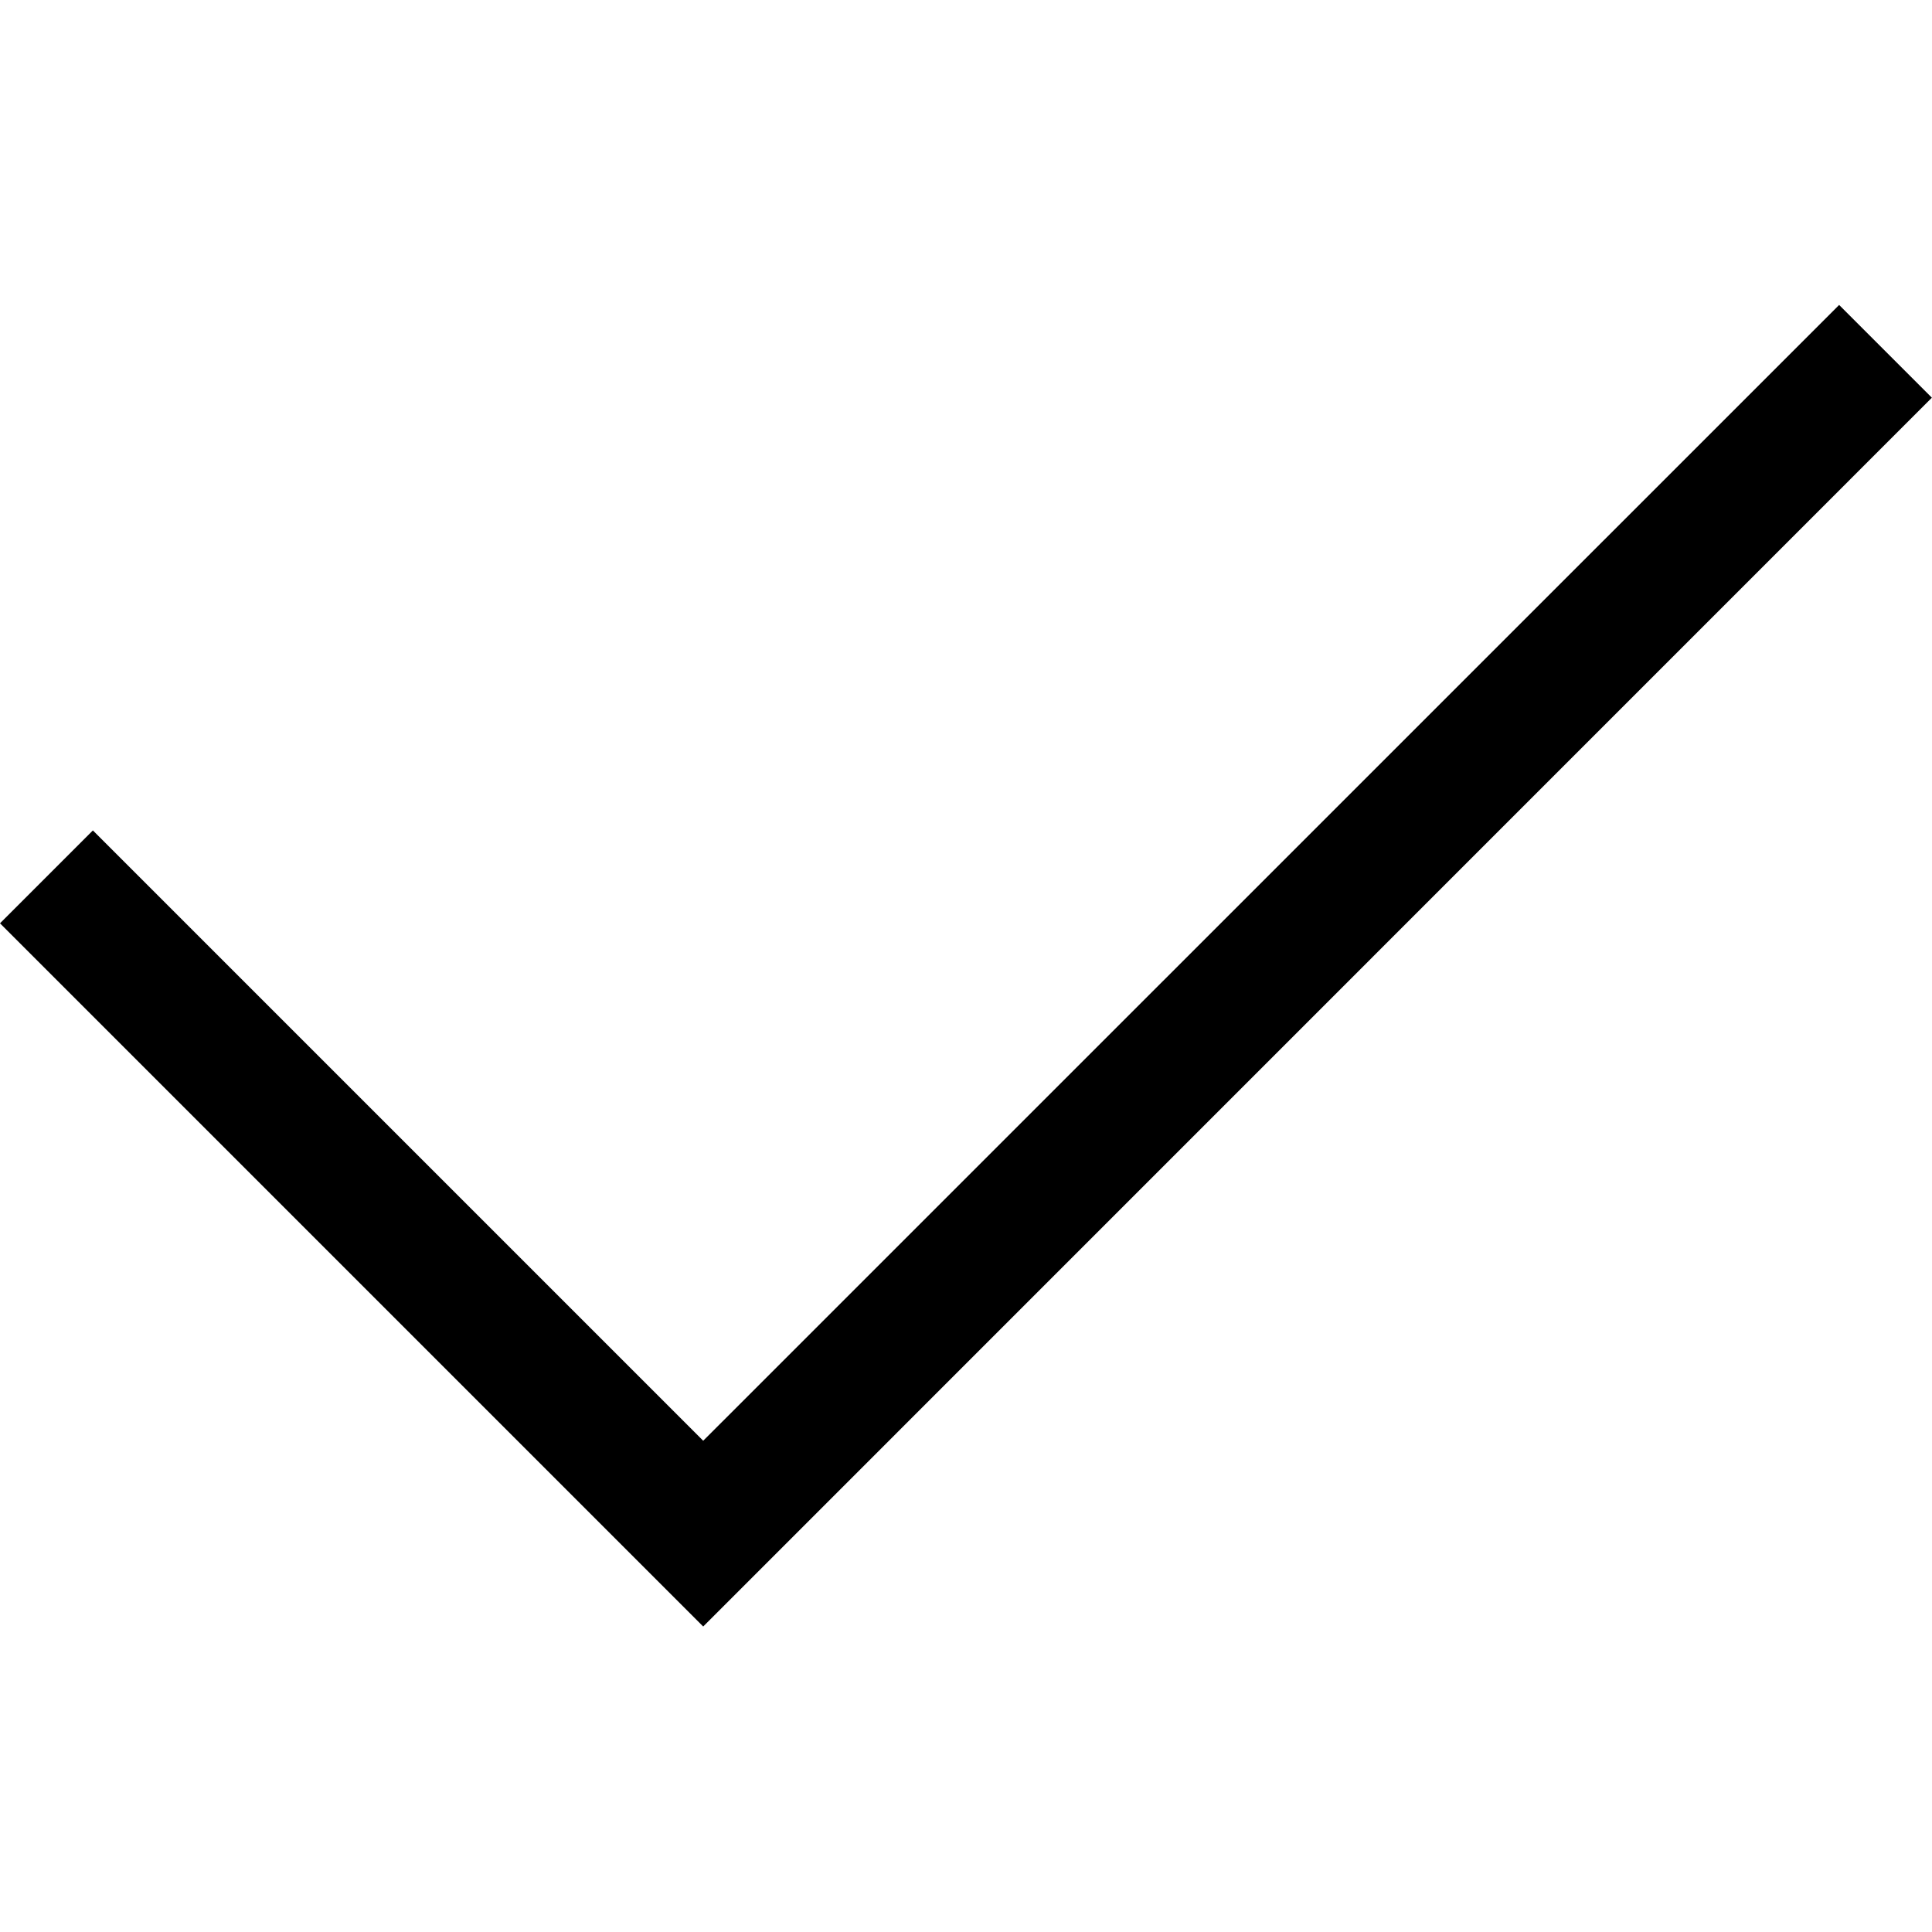
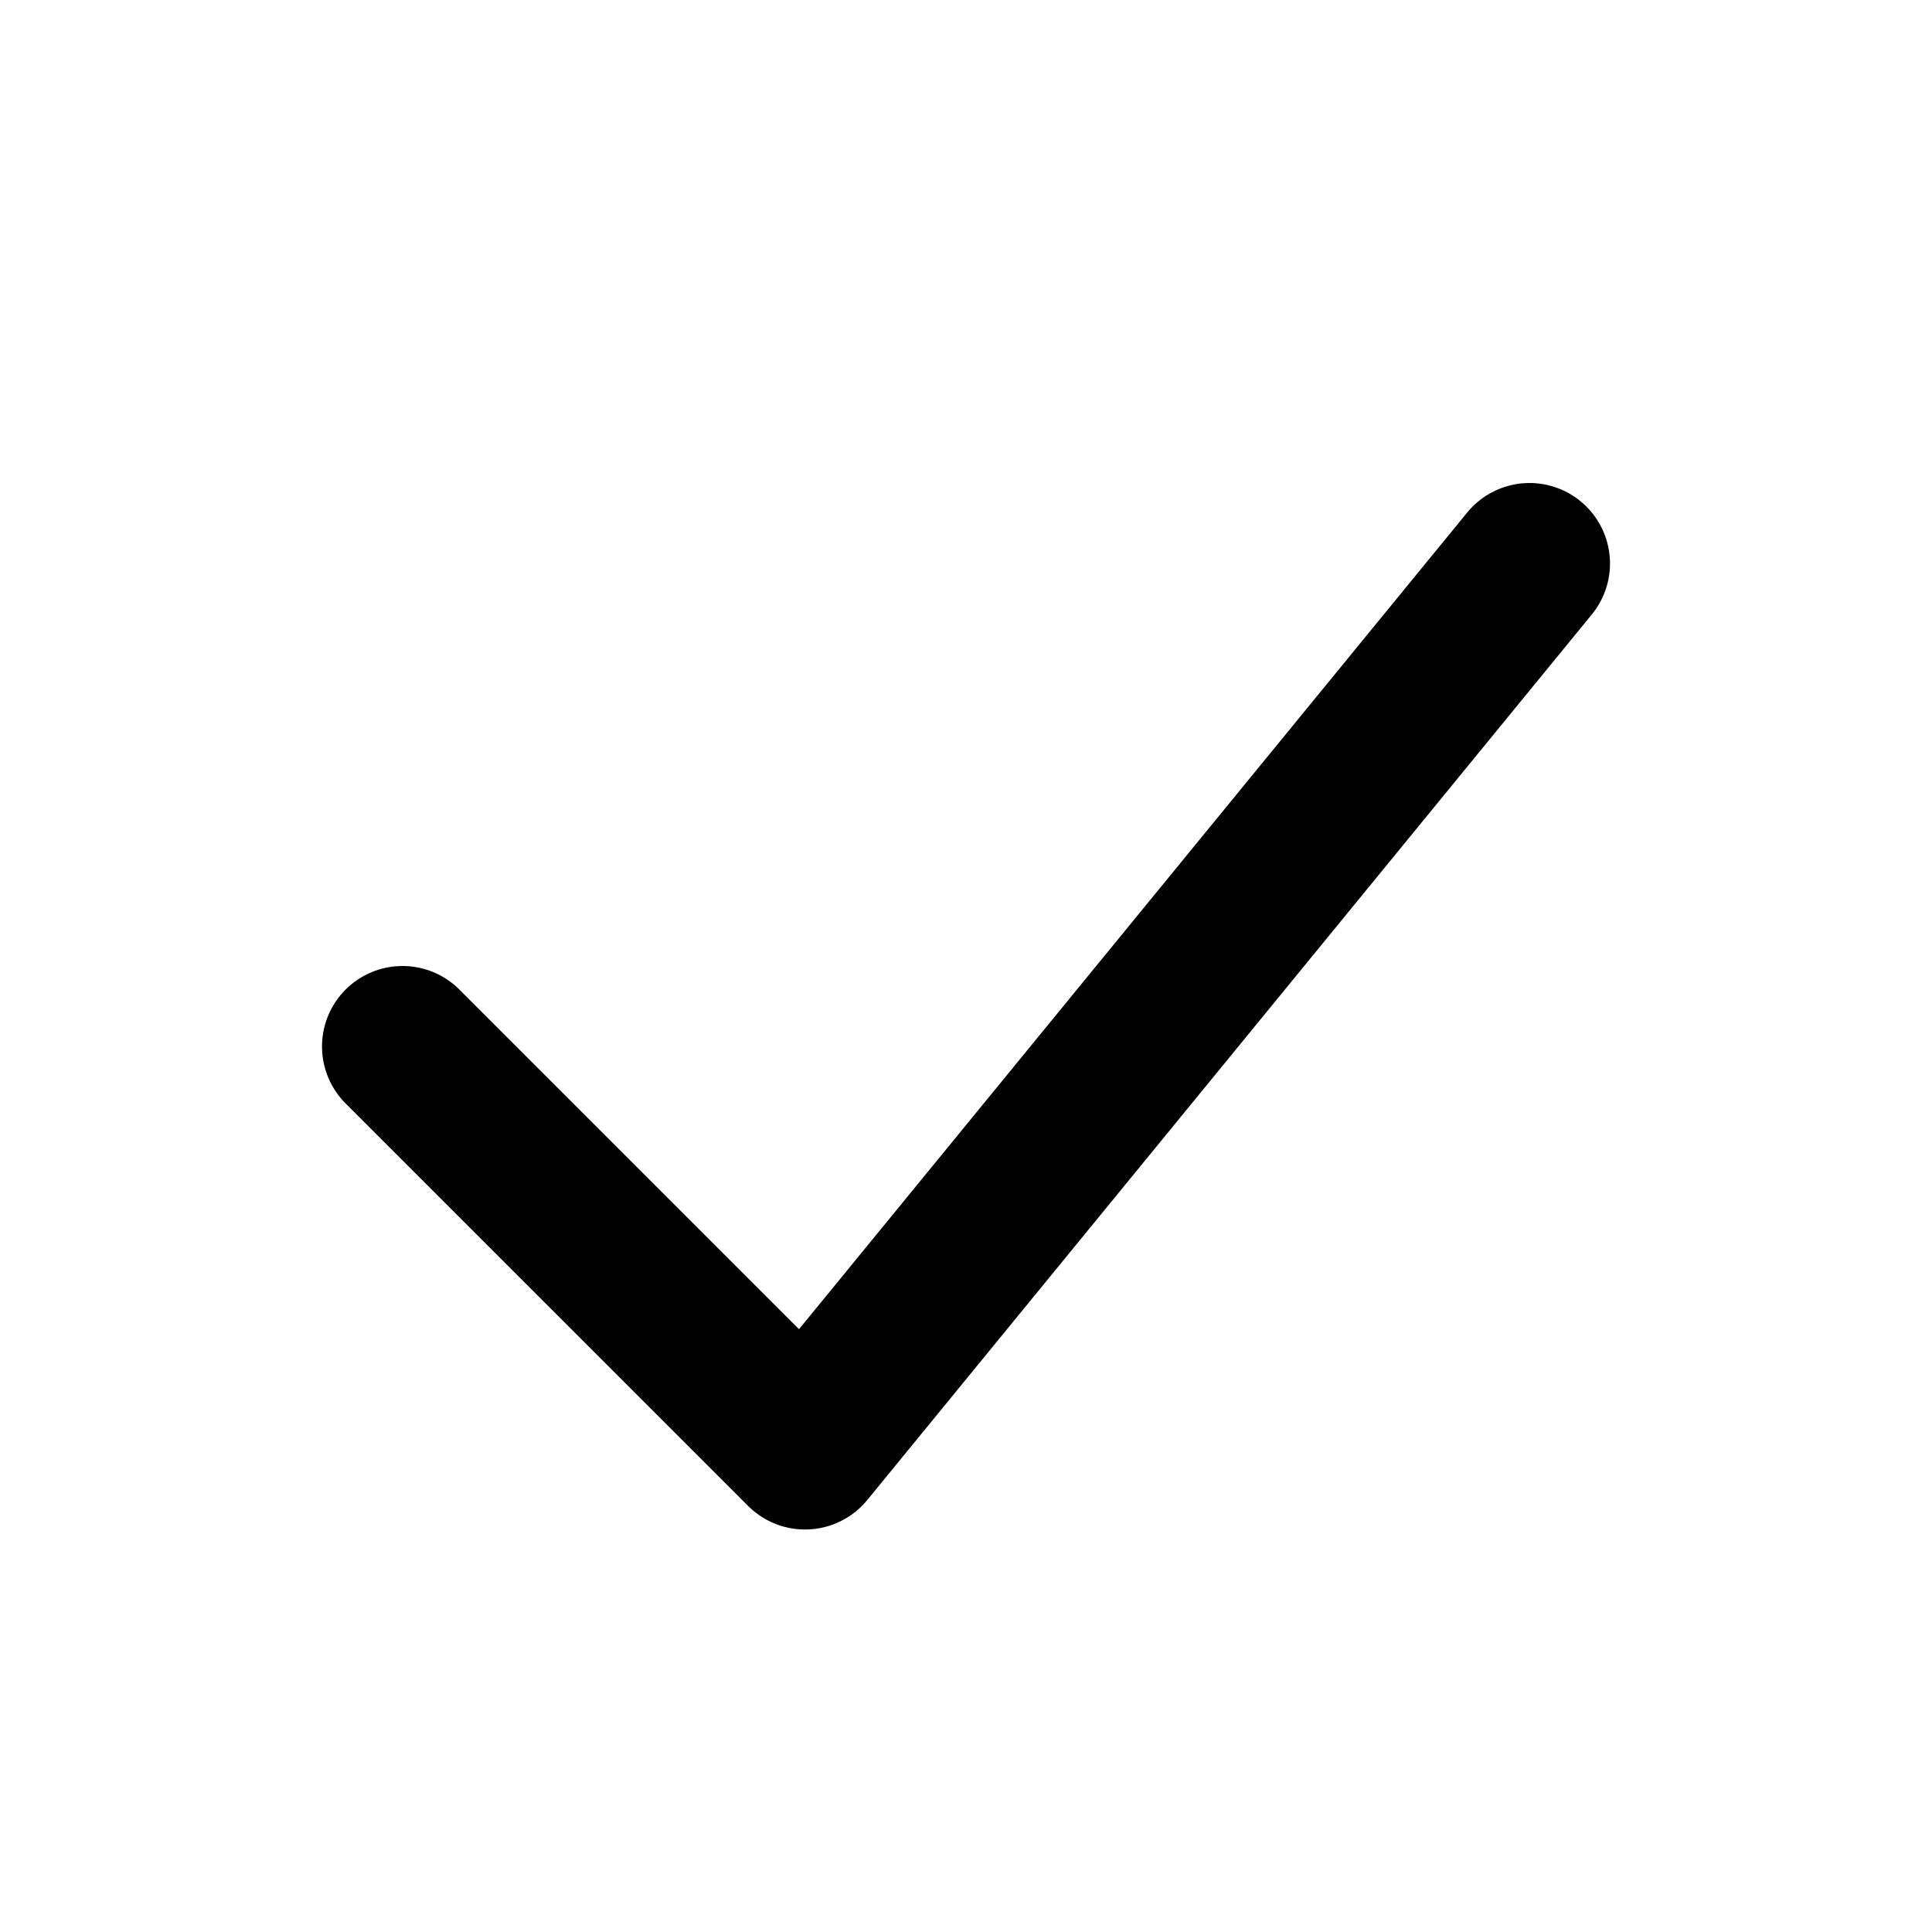
- <svg xmlns="http://www.w3.org/2000/svg" fill="#000000" width="800px" height="800px" viewBox="0 0 1920 1920">
-   <path d="M1827.701 303.065 698.835 1431.801 92.299 825.266 0 917.564 698.835 1616.4 1919.869 395.234z" fill-rule="evenodd" />
+ <svg xmlns="http://www.w3.org/2000/svg" width="24" height="24" fill="none" viewBox="0 0 24 24">
+   <path d="M5 13l5 5 9-11" stroke="#000" stroke-width="2" fill="none" stroke-linecap="round" stroke-linejoin="round" />
</svg>
